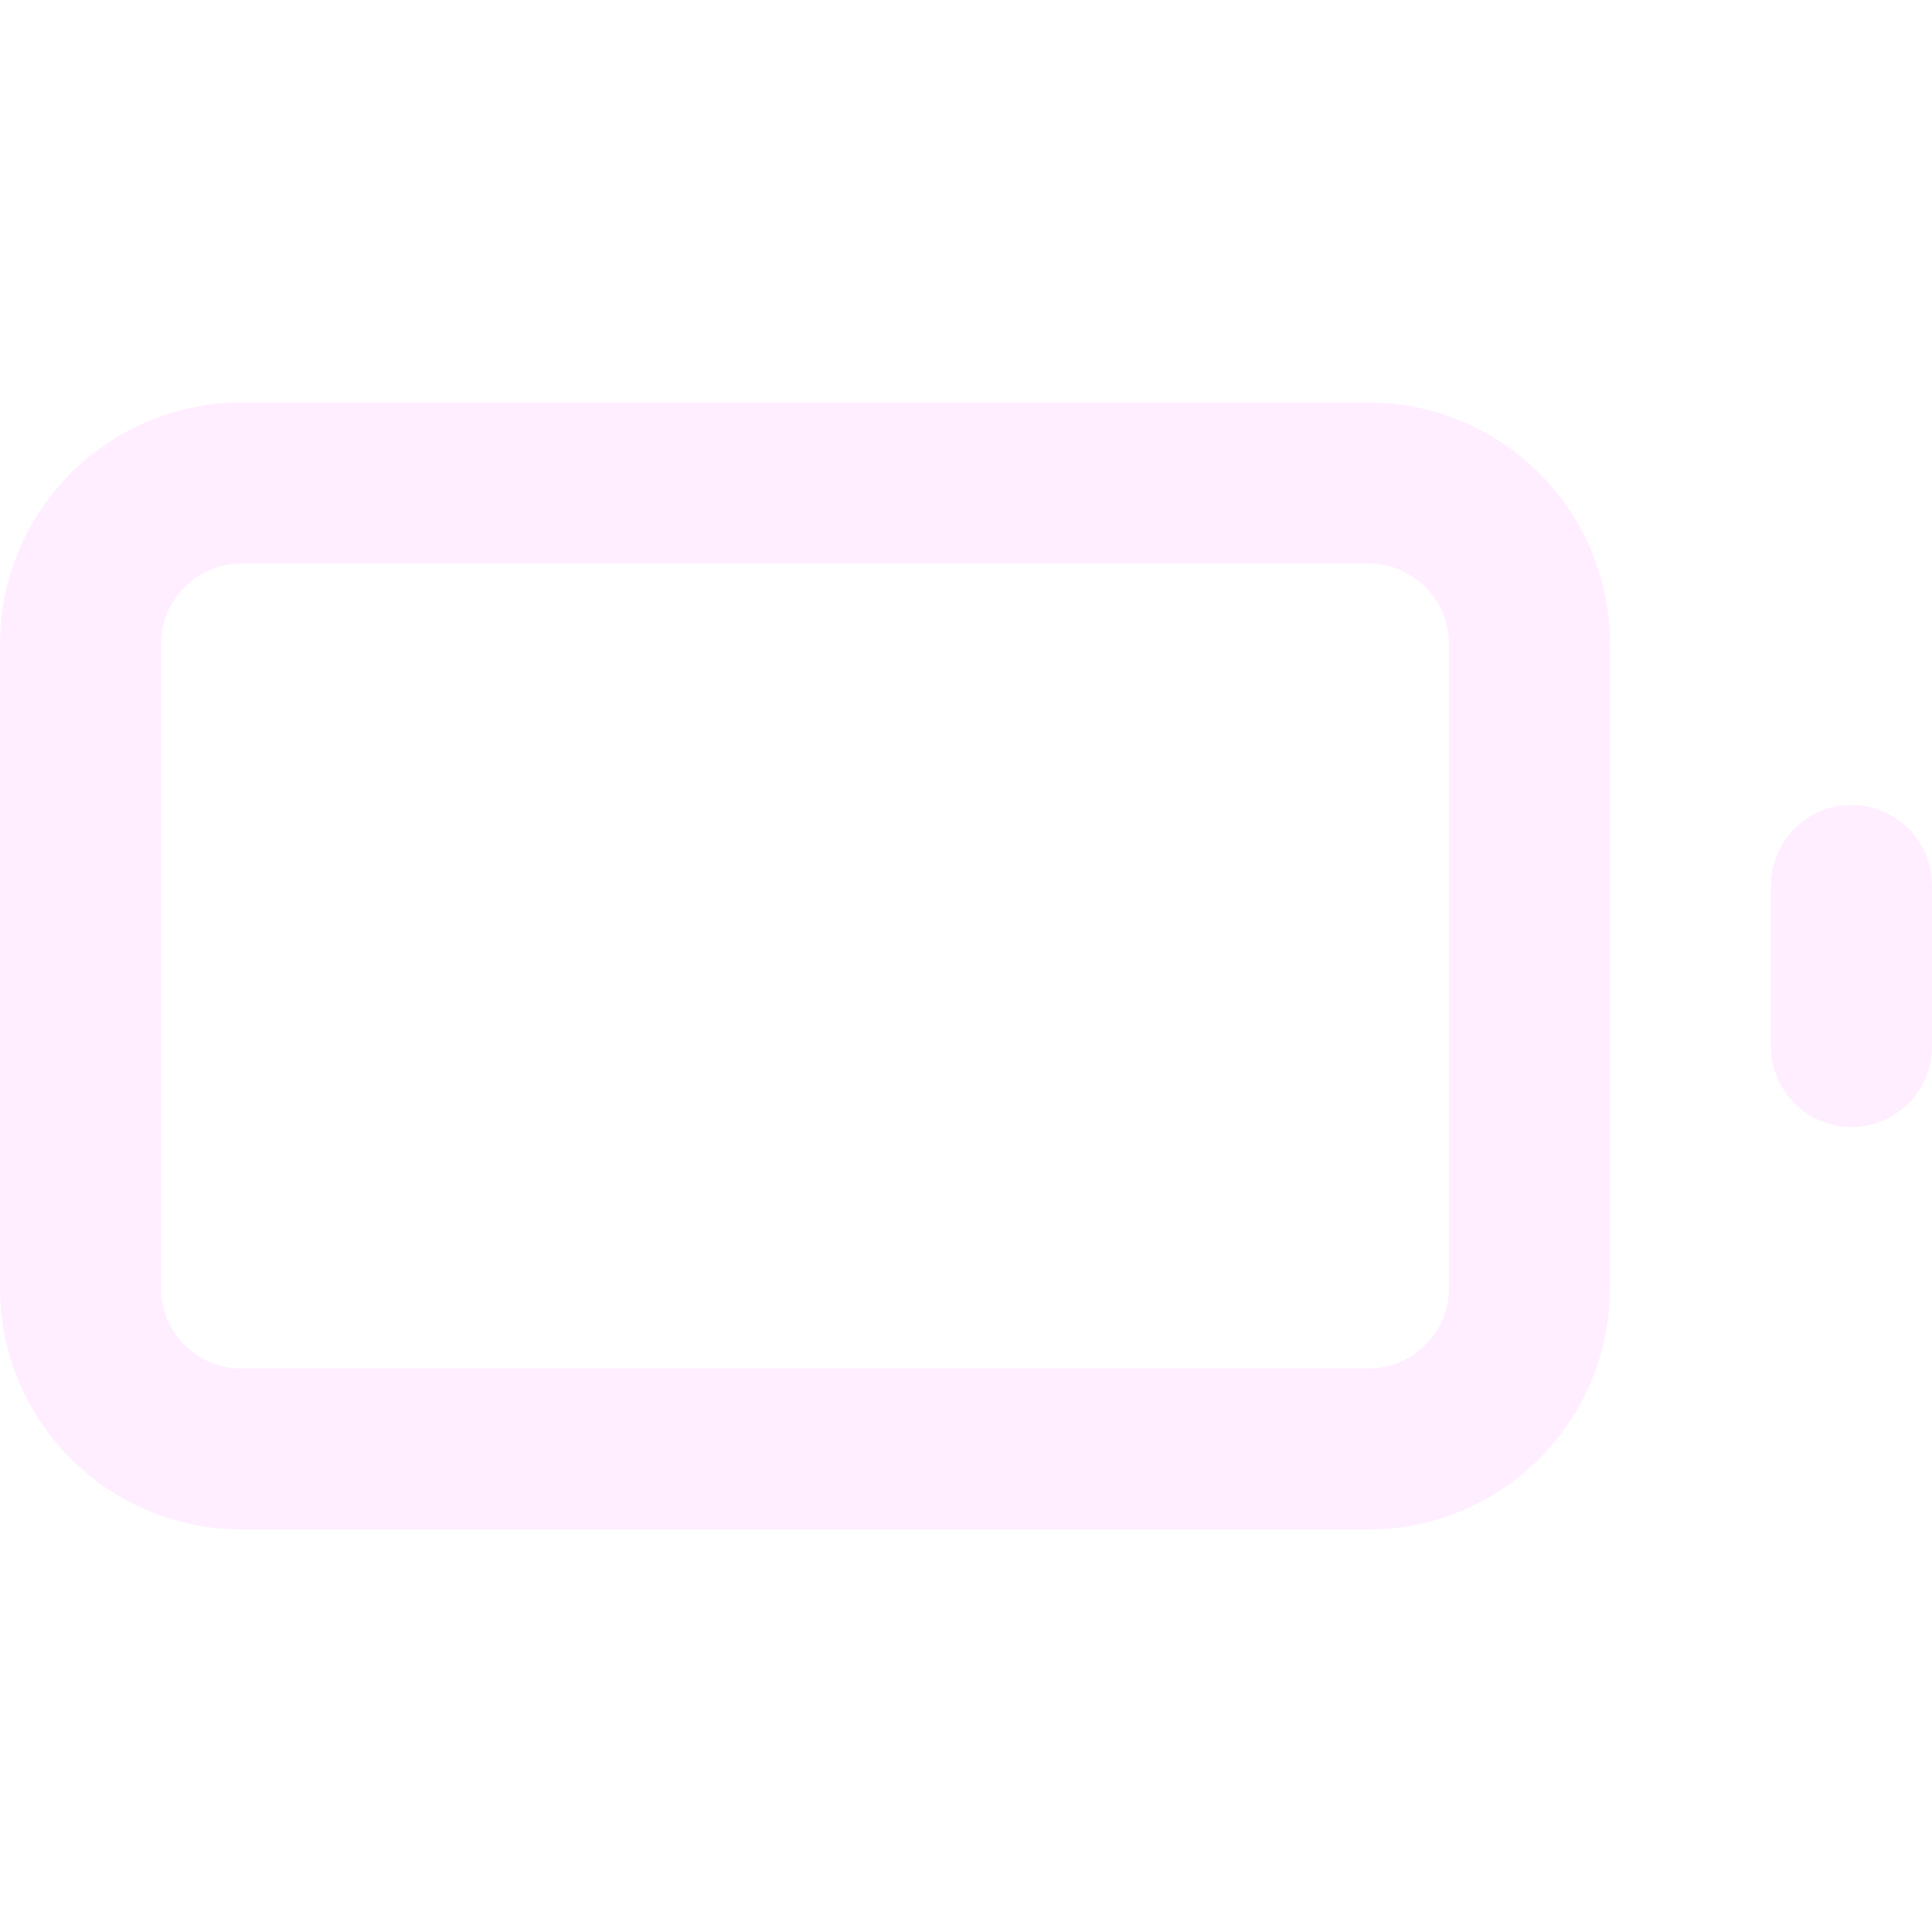
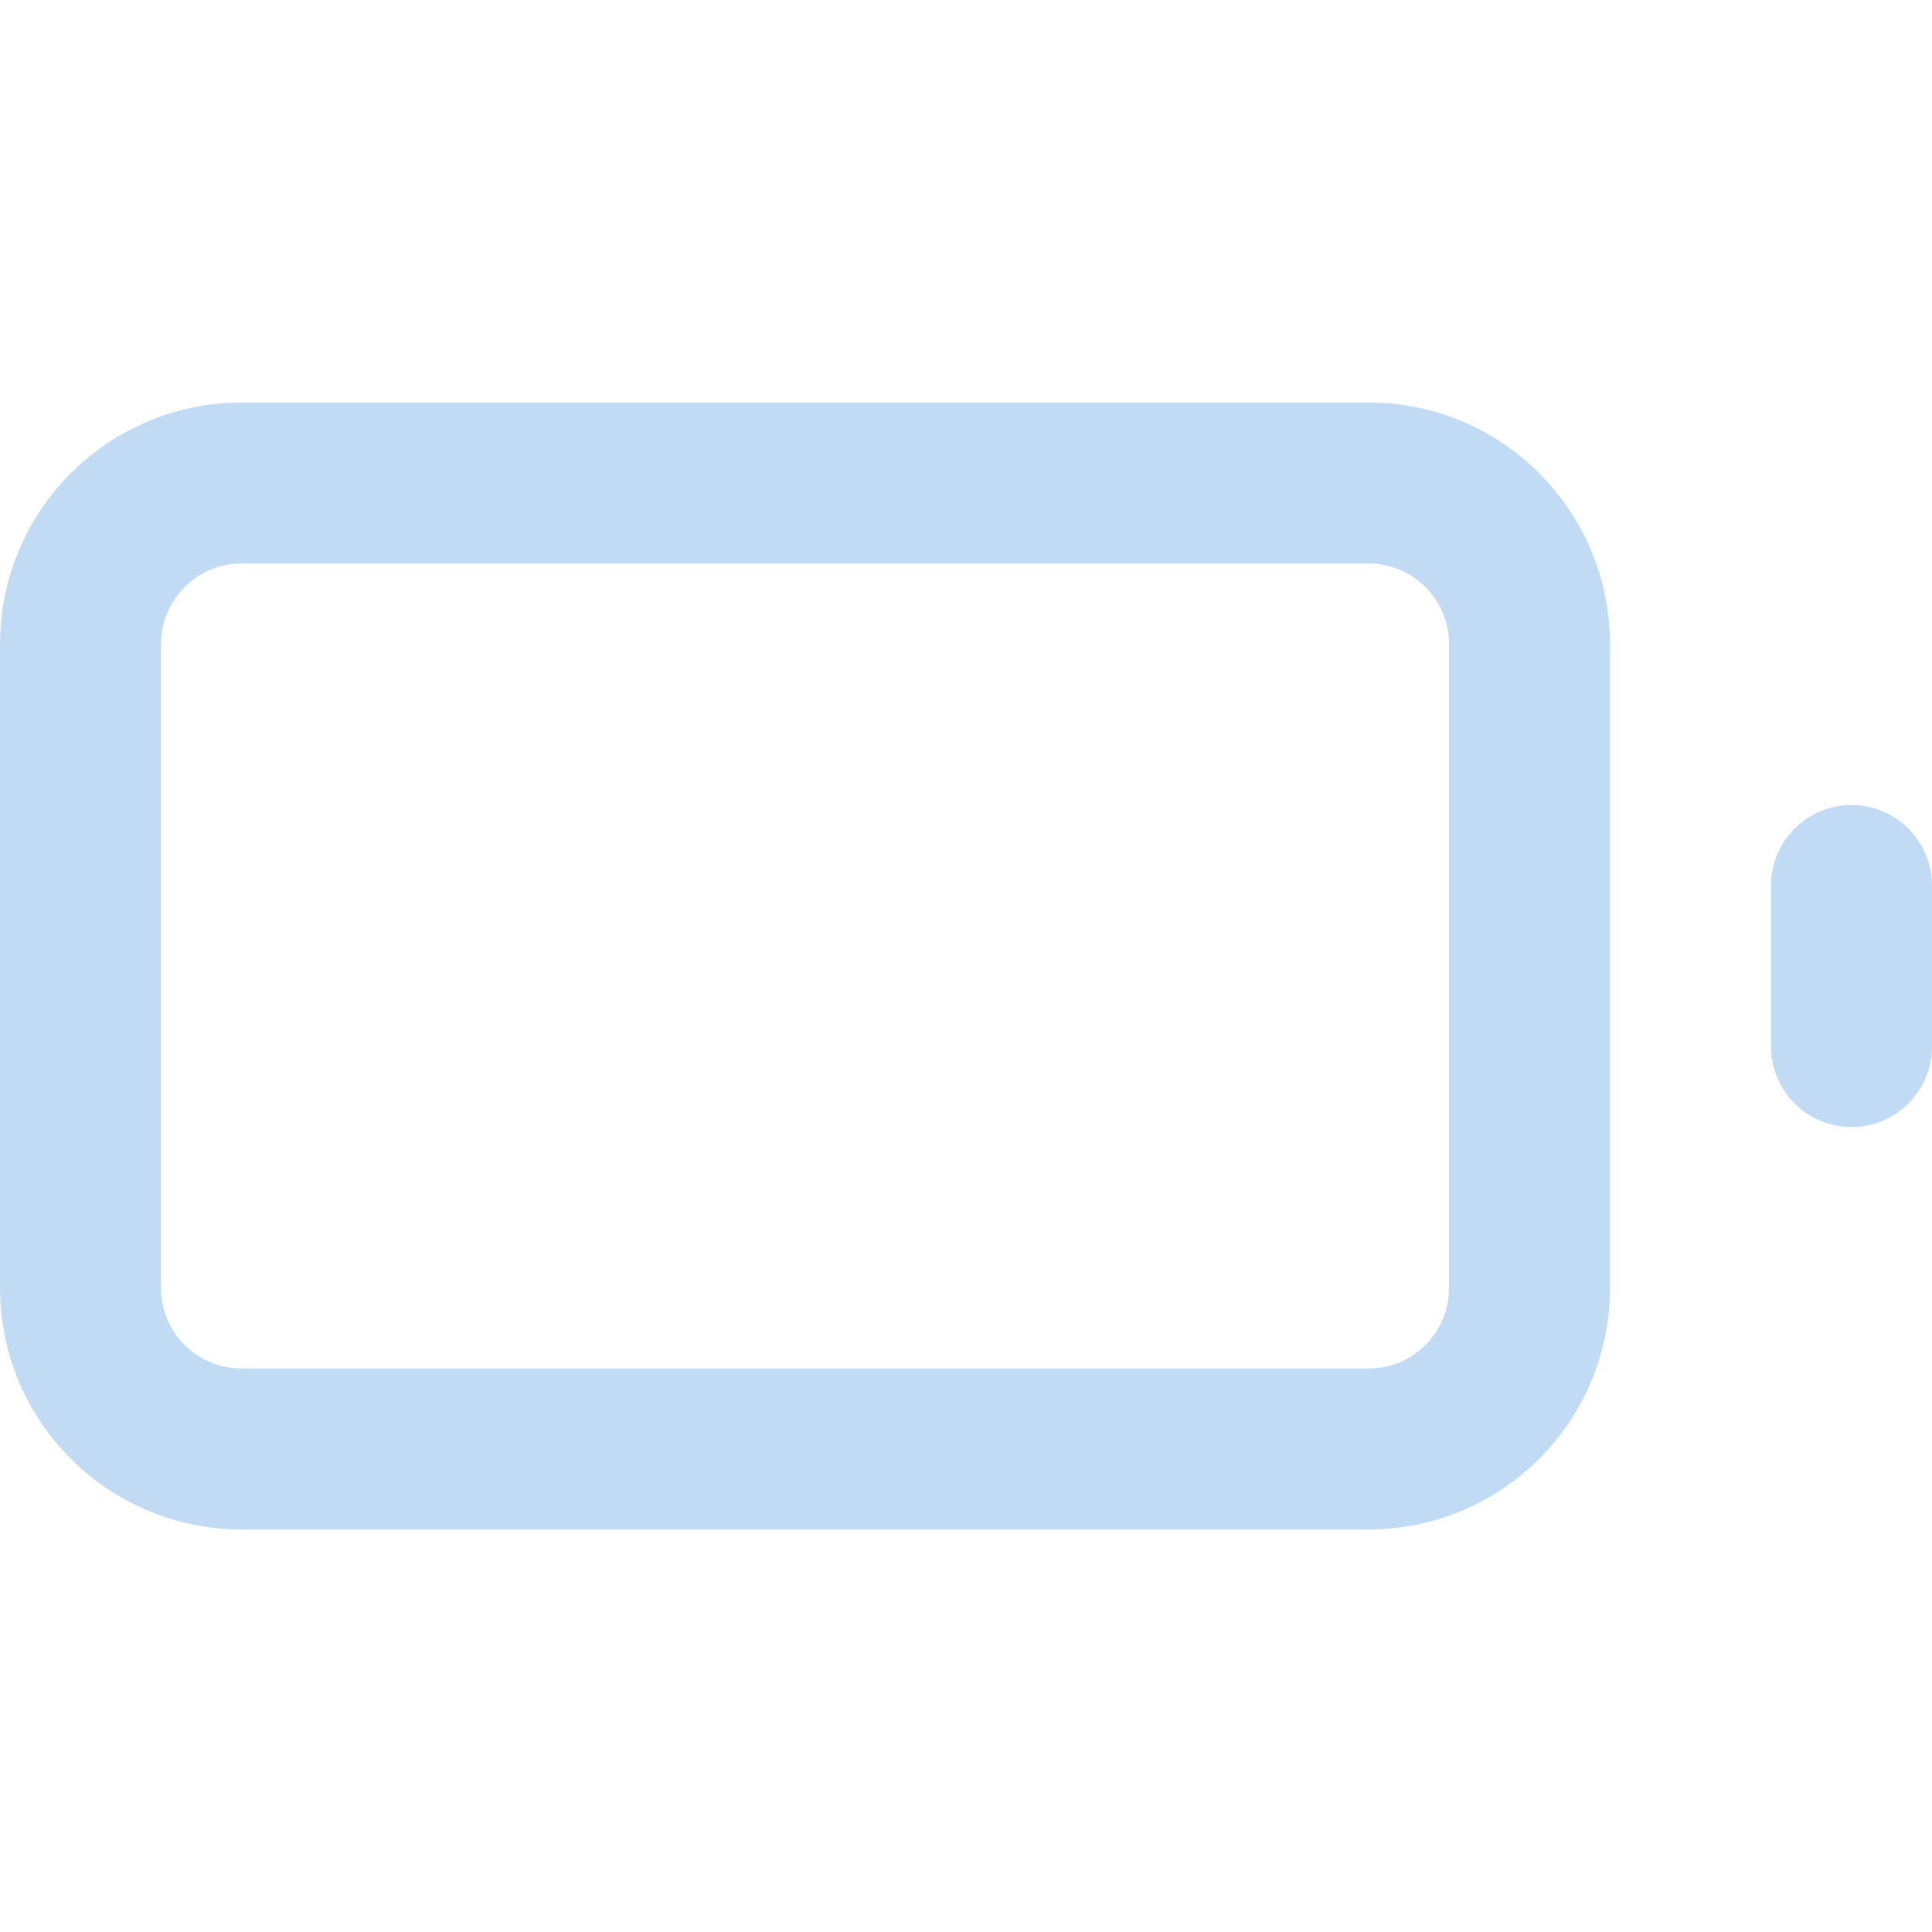
- <svg xmlns="http://www.w3.org/2000/svg" width="24" height="24" viewBox="0 0 24 24" fill="none" stroke="#ffeeff" stroke-width="2" stroke-linecap="round" stroke-linejoin="round" class="feather feather-battery">
+ <svg xmlns="http://www.w3.org/2000/svg" width="24" height="24" viewBox="0 0 24 24" fill="none" stroke="#c1dbf4" stroke-width="2" stroke-linecap="round" stroke-linejoin="round" class="feather feather-battery">
  <rect x="1" y="6" width="18" height="12" rx="2" ry="2" />
  <line x1="23" y1="13" x2="23" y2="11" />
</svg>
